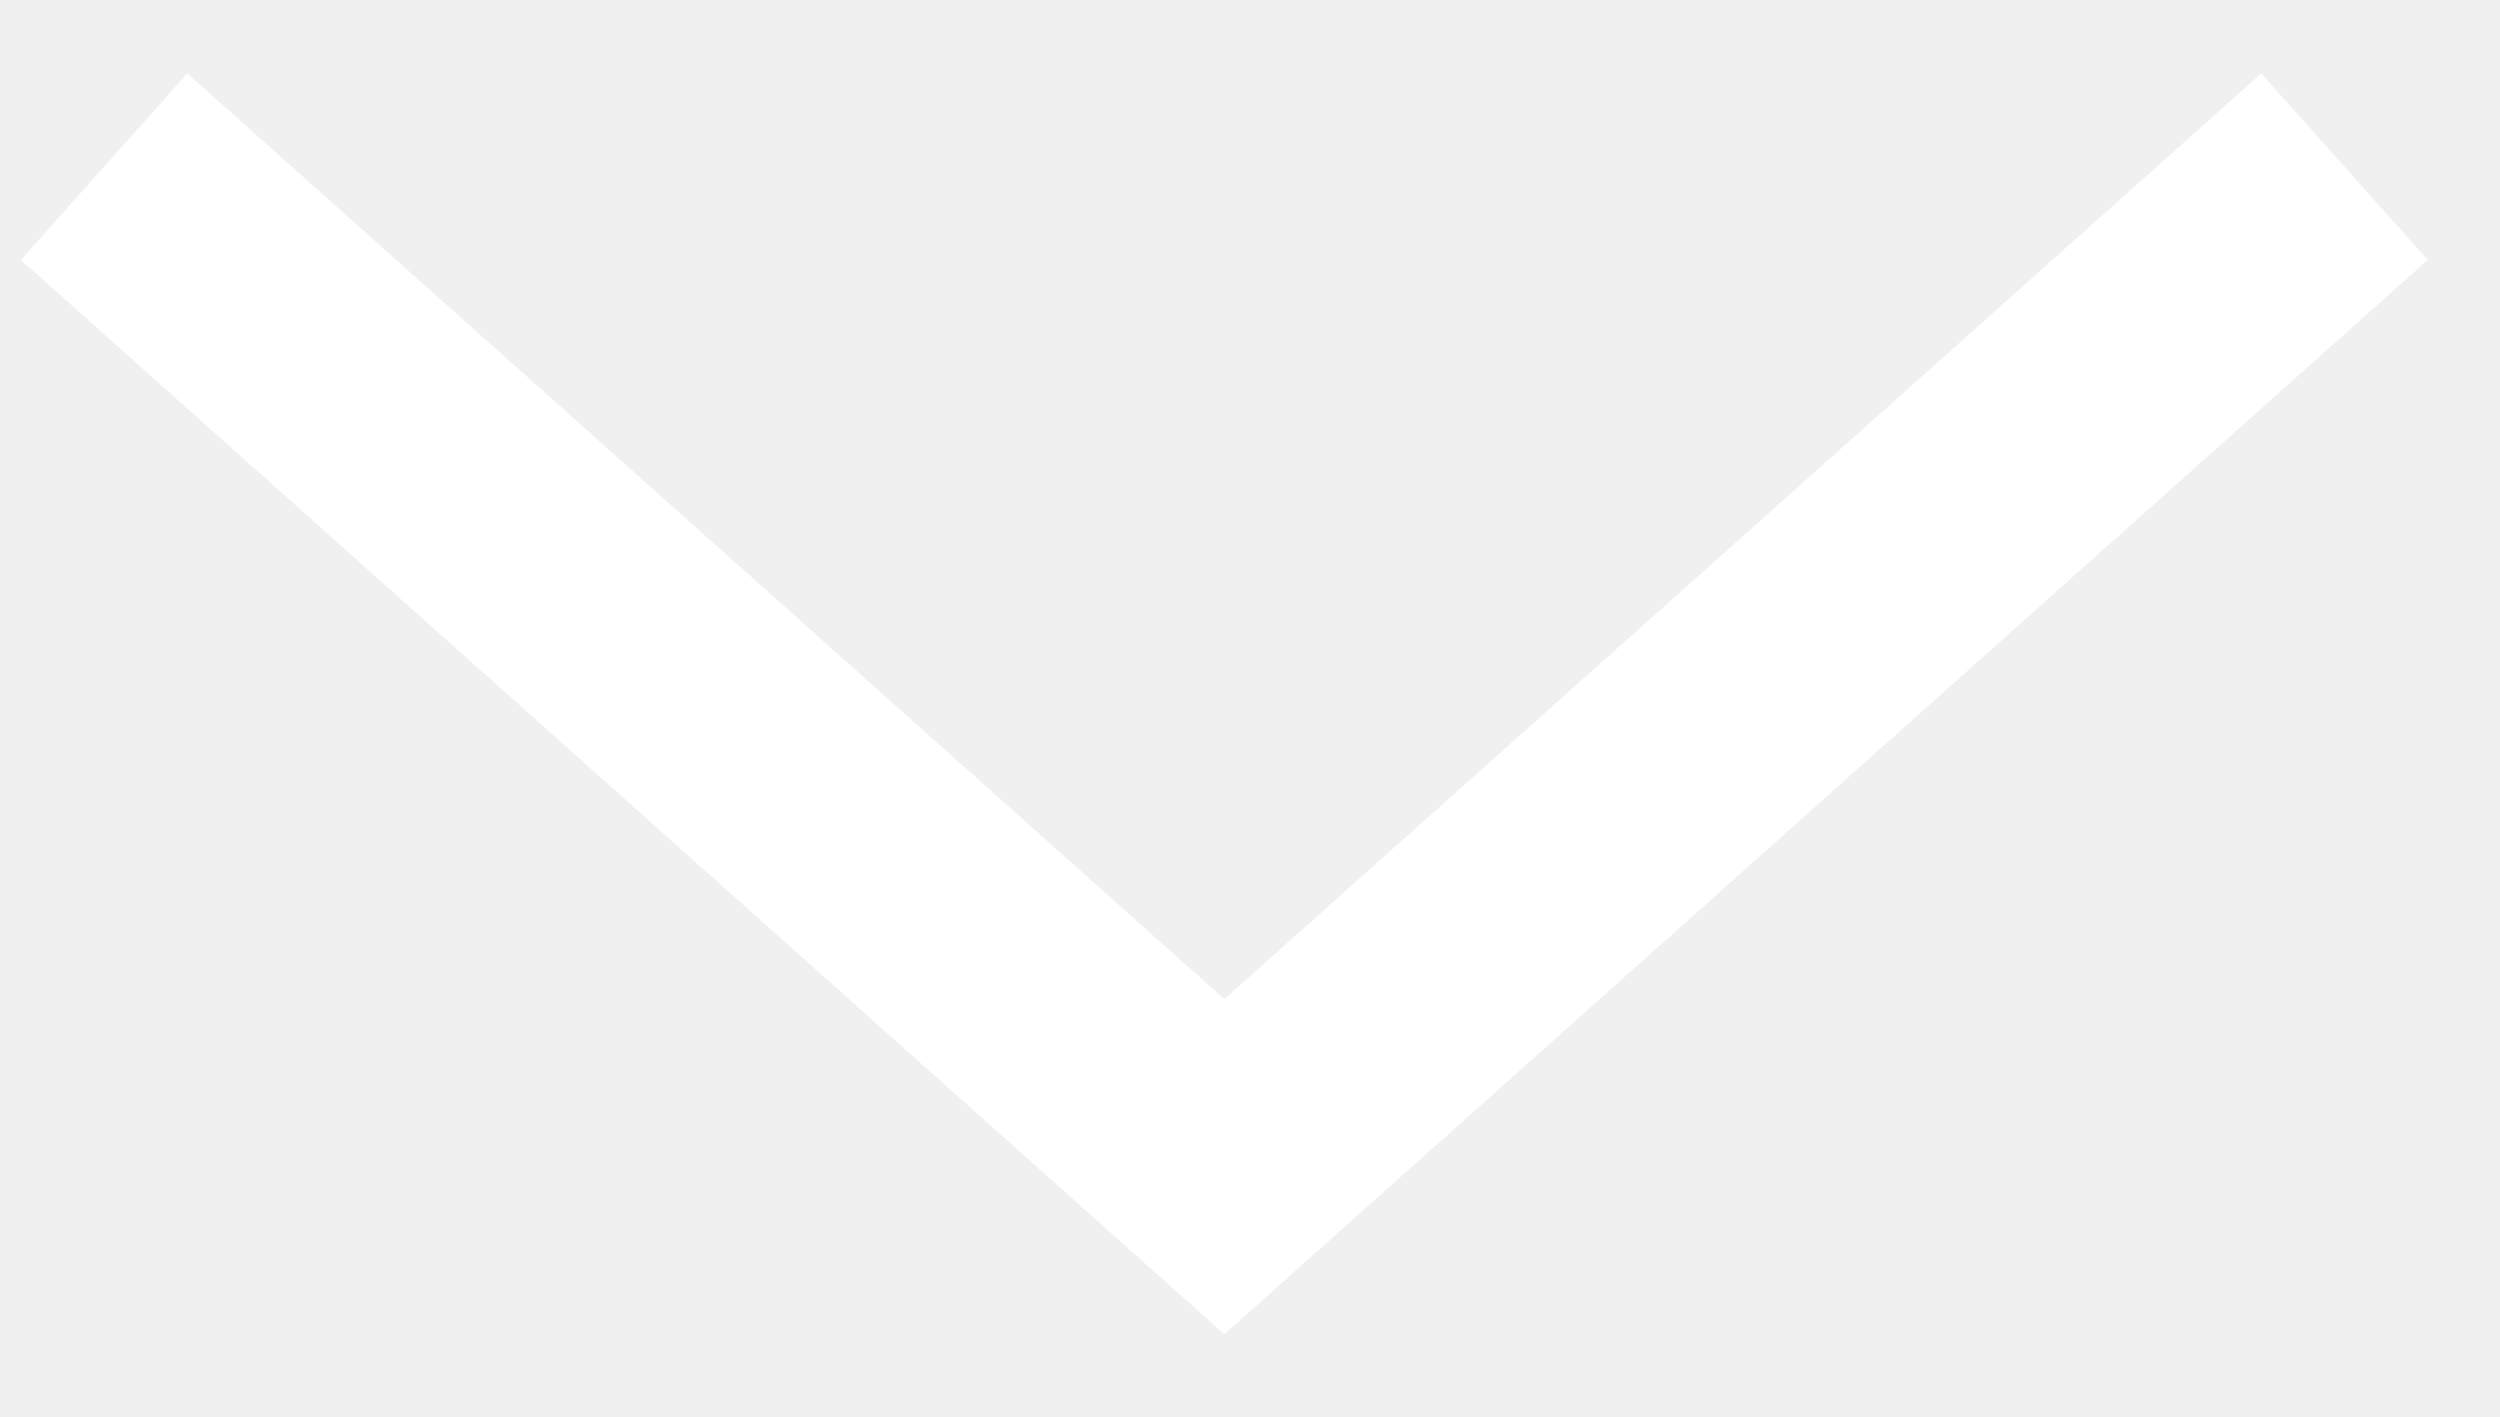
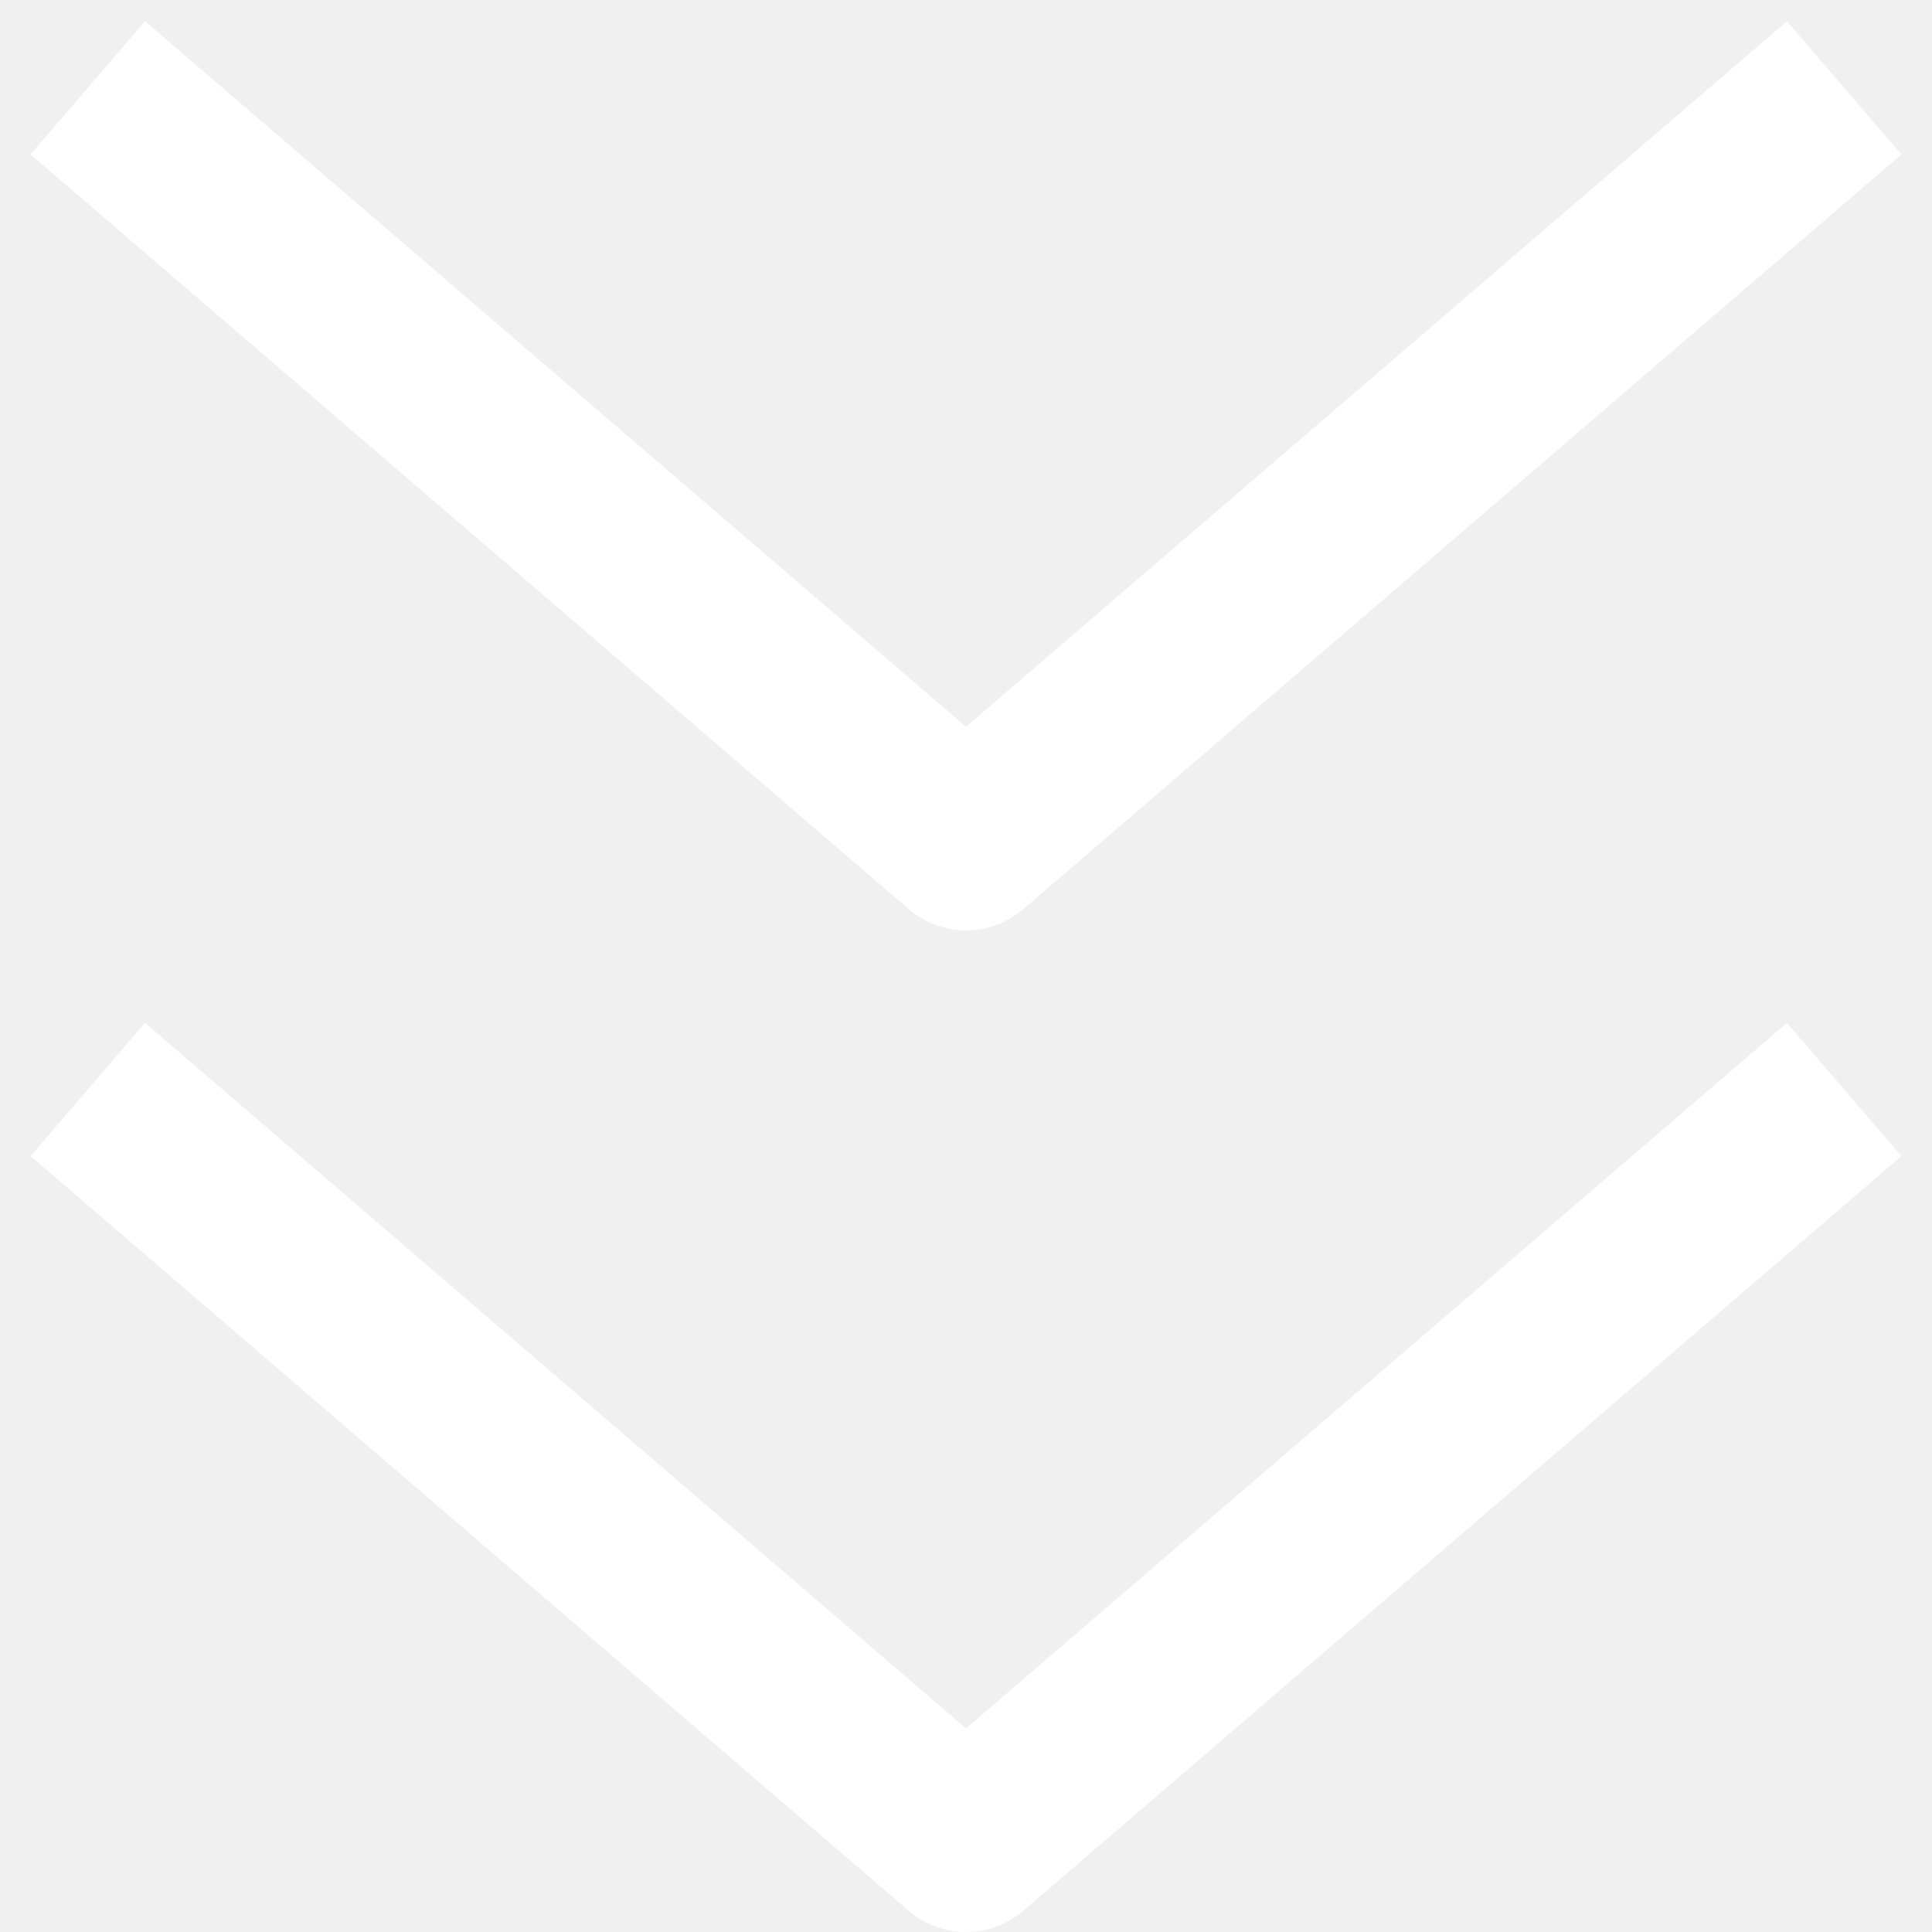
- <svg xmlns="http://www.w3.org/2000/svg" width="30" height="17" viewBox="0 0 30 17" fill="none">
-   <path d="M1.249 2L14.692 14L28.134 2" />
-   <path d="M1.249 2L14.692 14L28.134 2" stroke="white" stroke-width="3" />
+ <svg xmlns="http://www.w3.org/2000/svg" width="22" height="22" viewBox="0 0 22 22" fill="none">
+   <path d="M1 1L11 9.594L21 1" stroke="white" stroke-width="2" stroke-linejoin="round" />
+   <path d="M1 12.406L11 21L21 12.406" stroke="white" stroke-width="2" stroke-linejoin="round" />
</svg>
